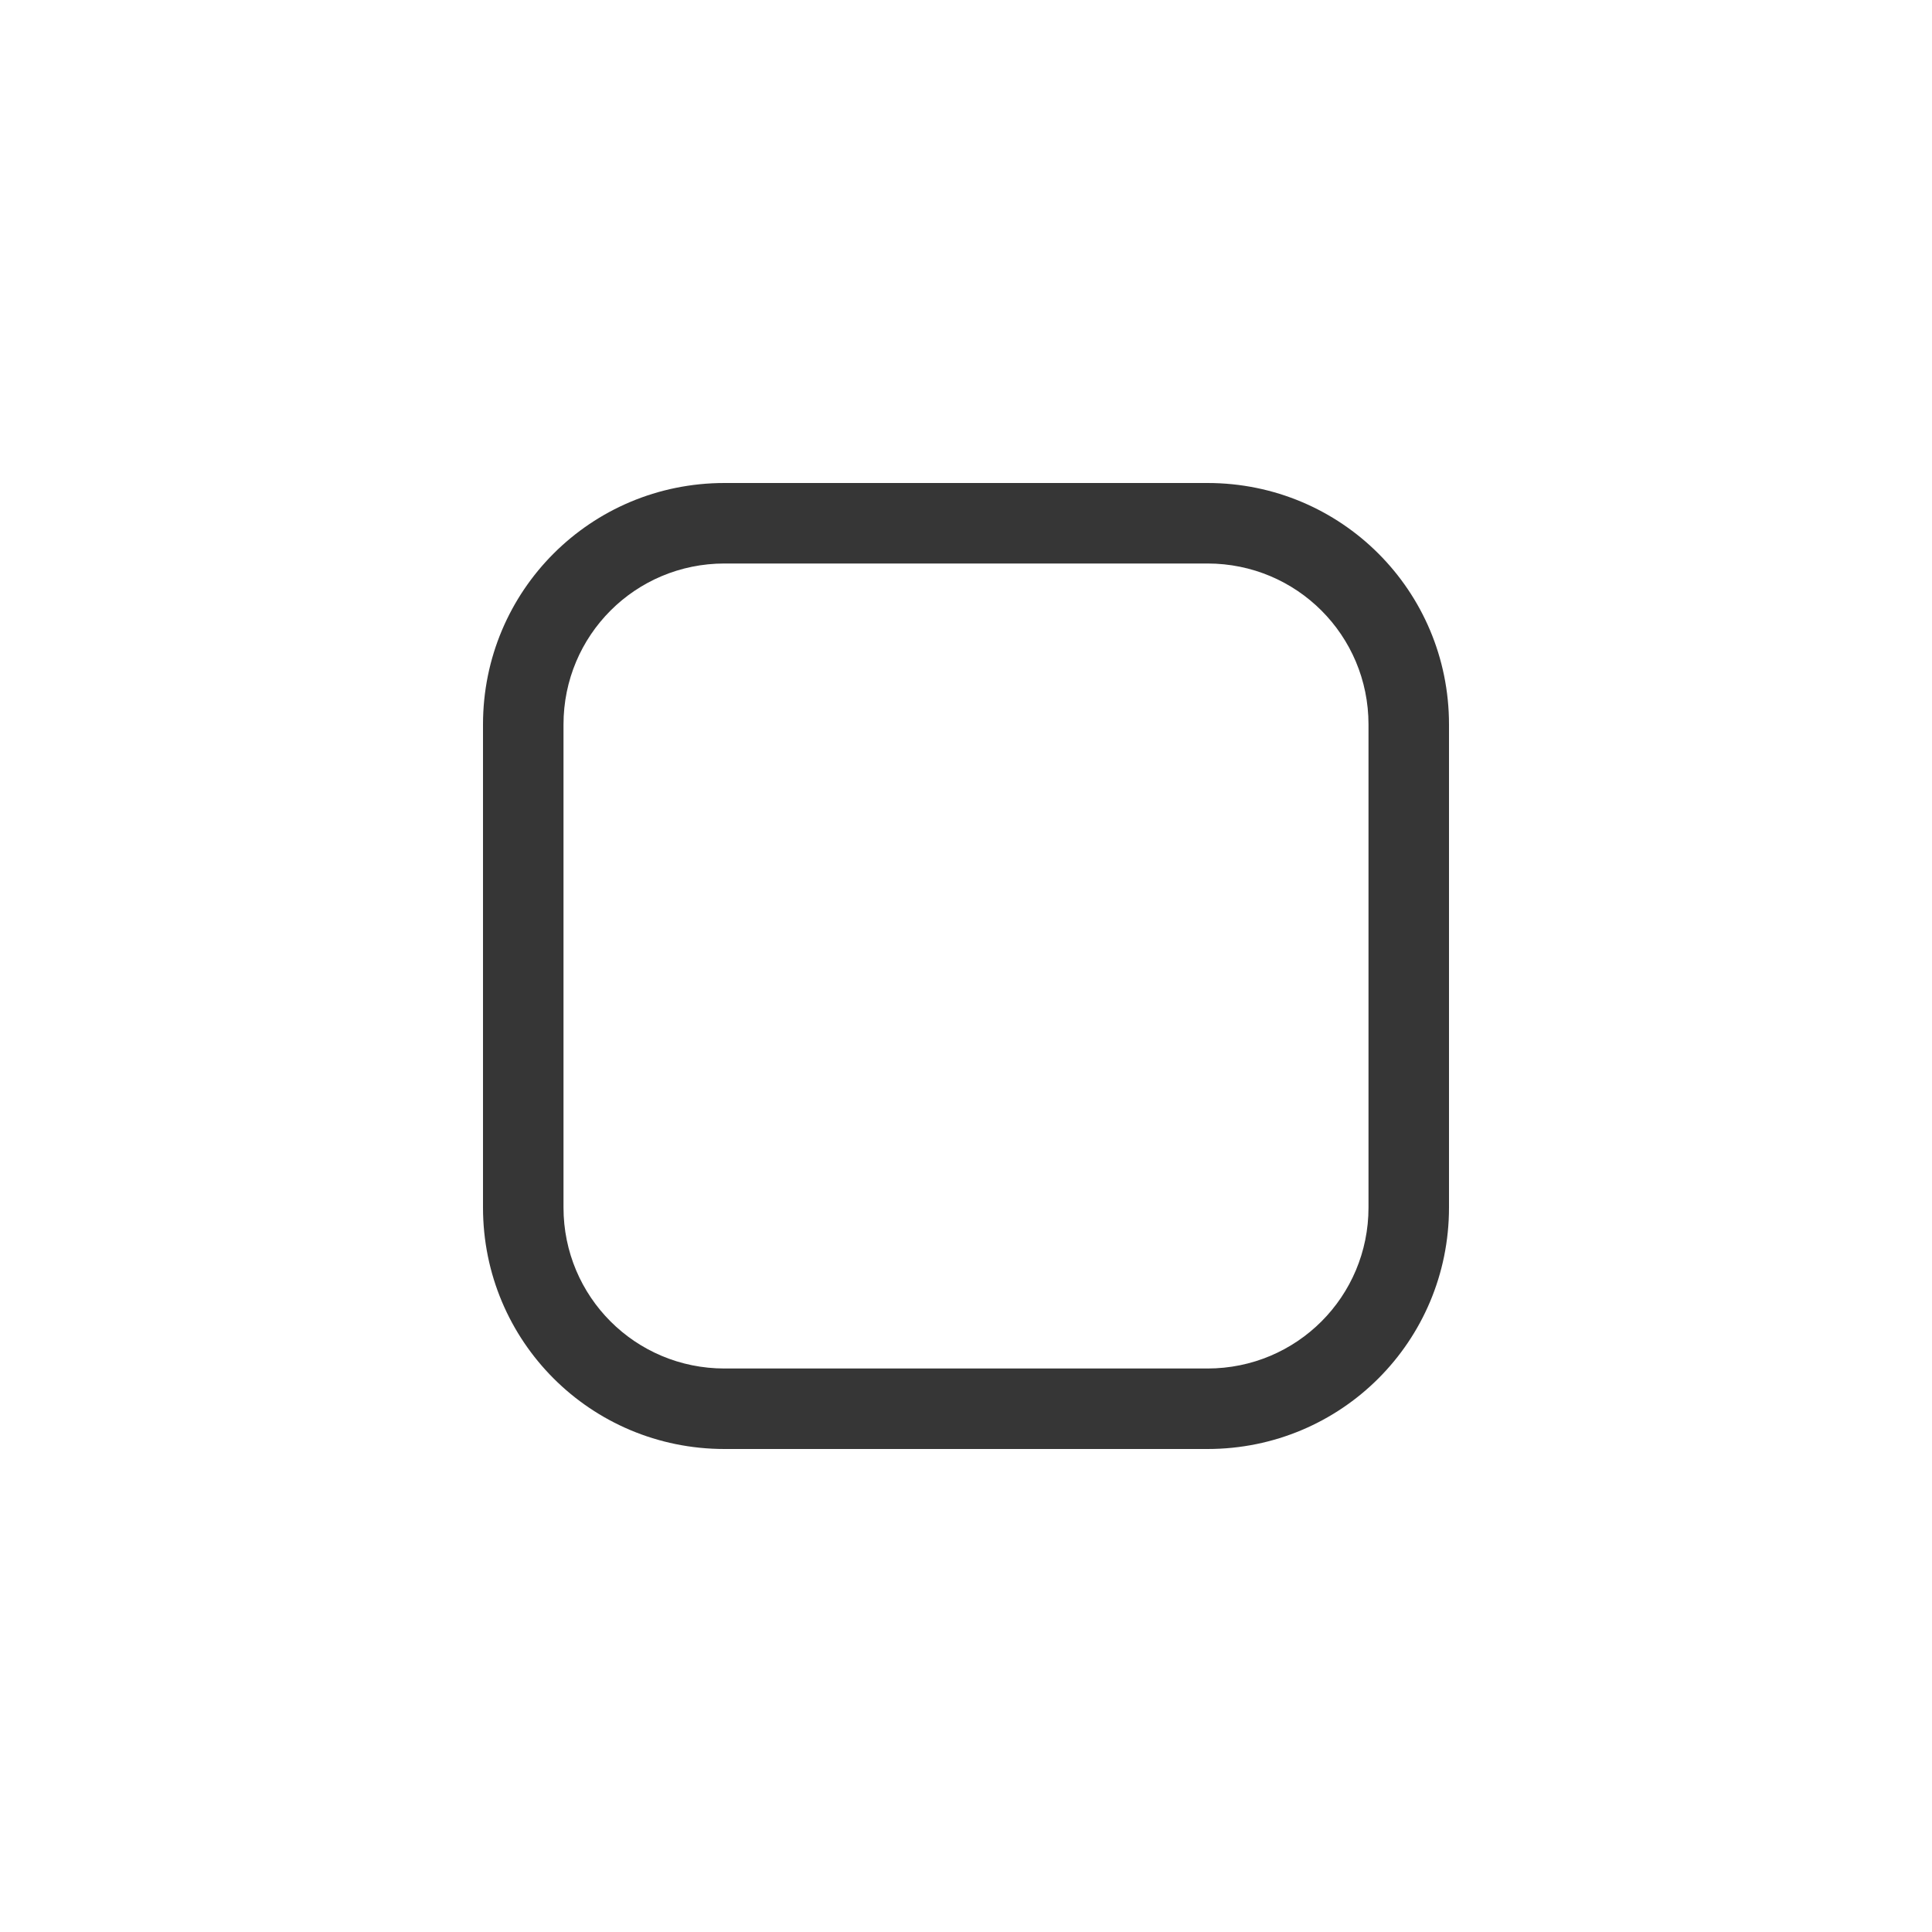
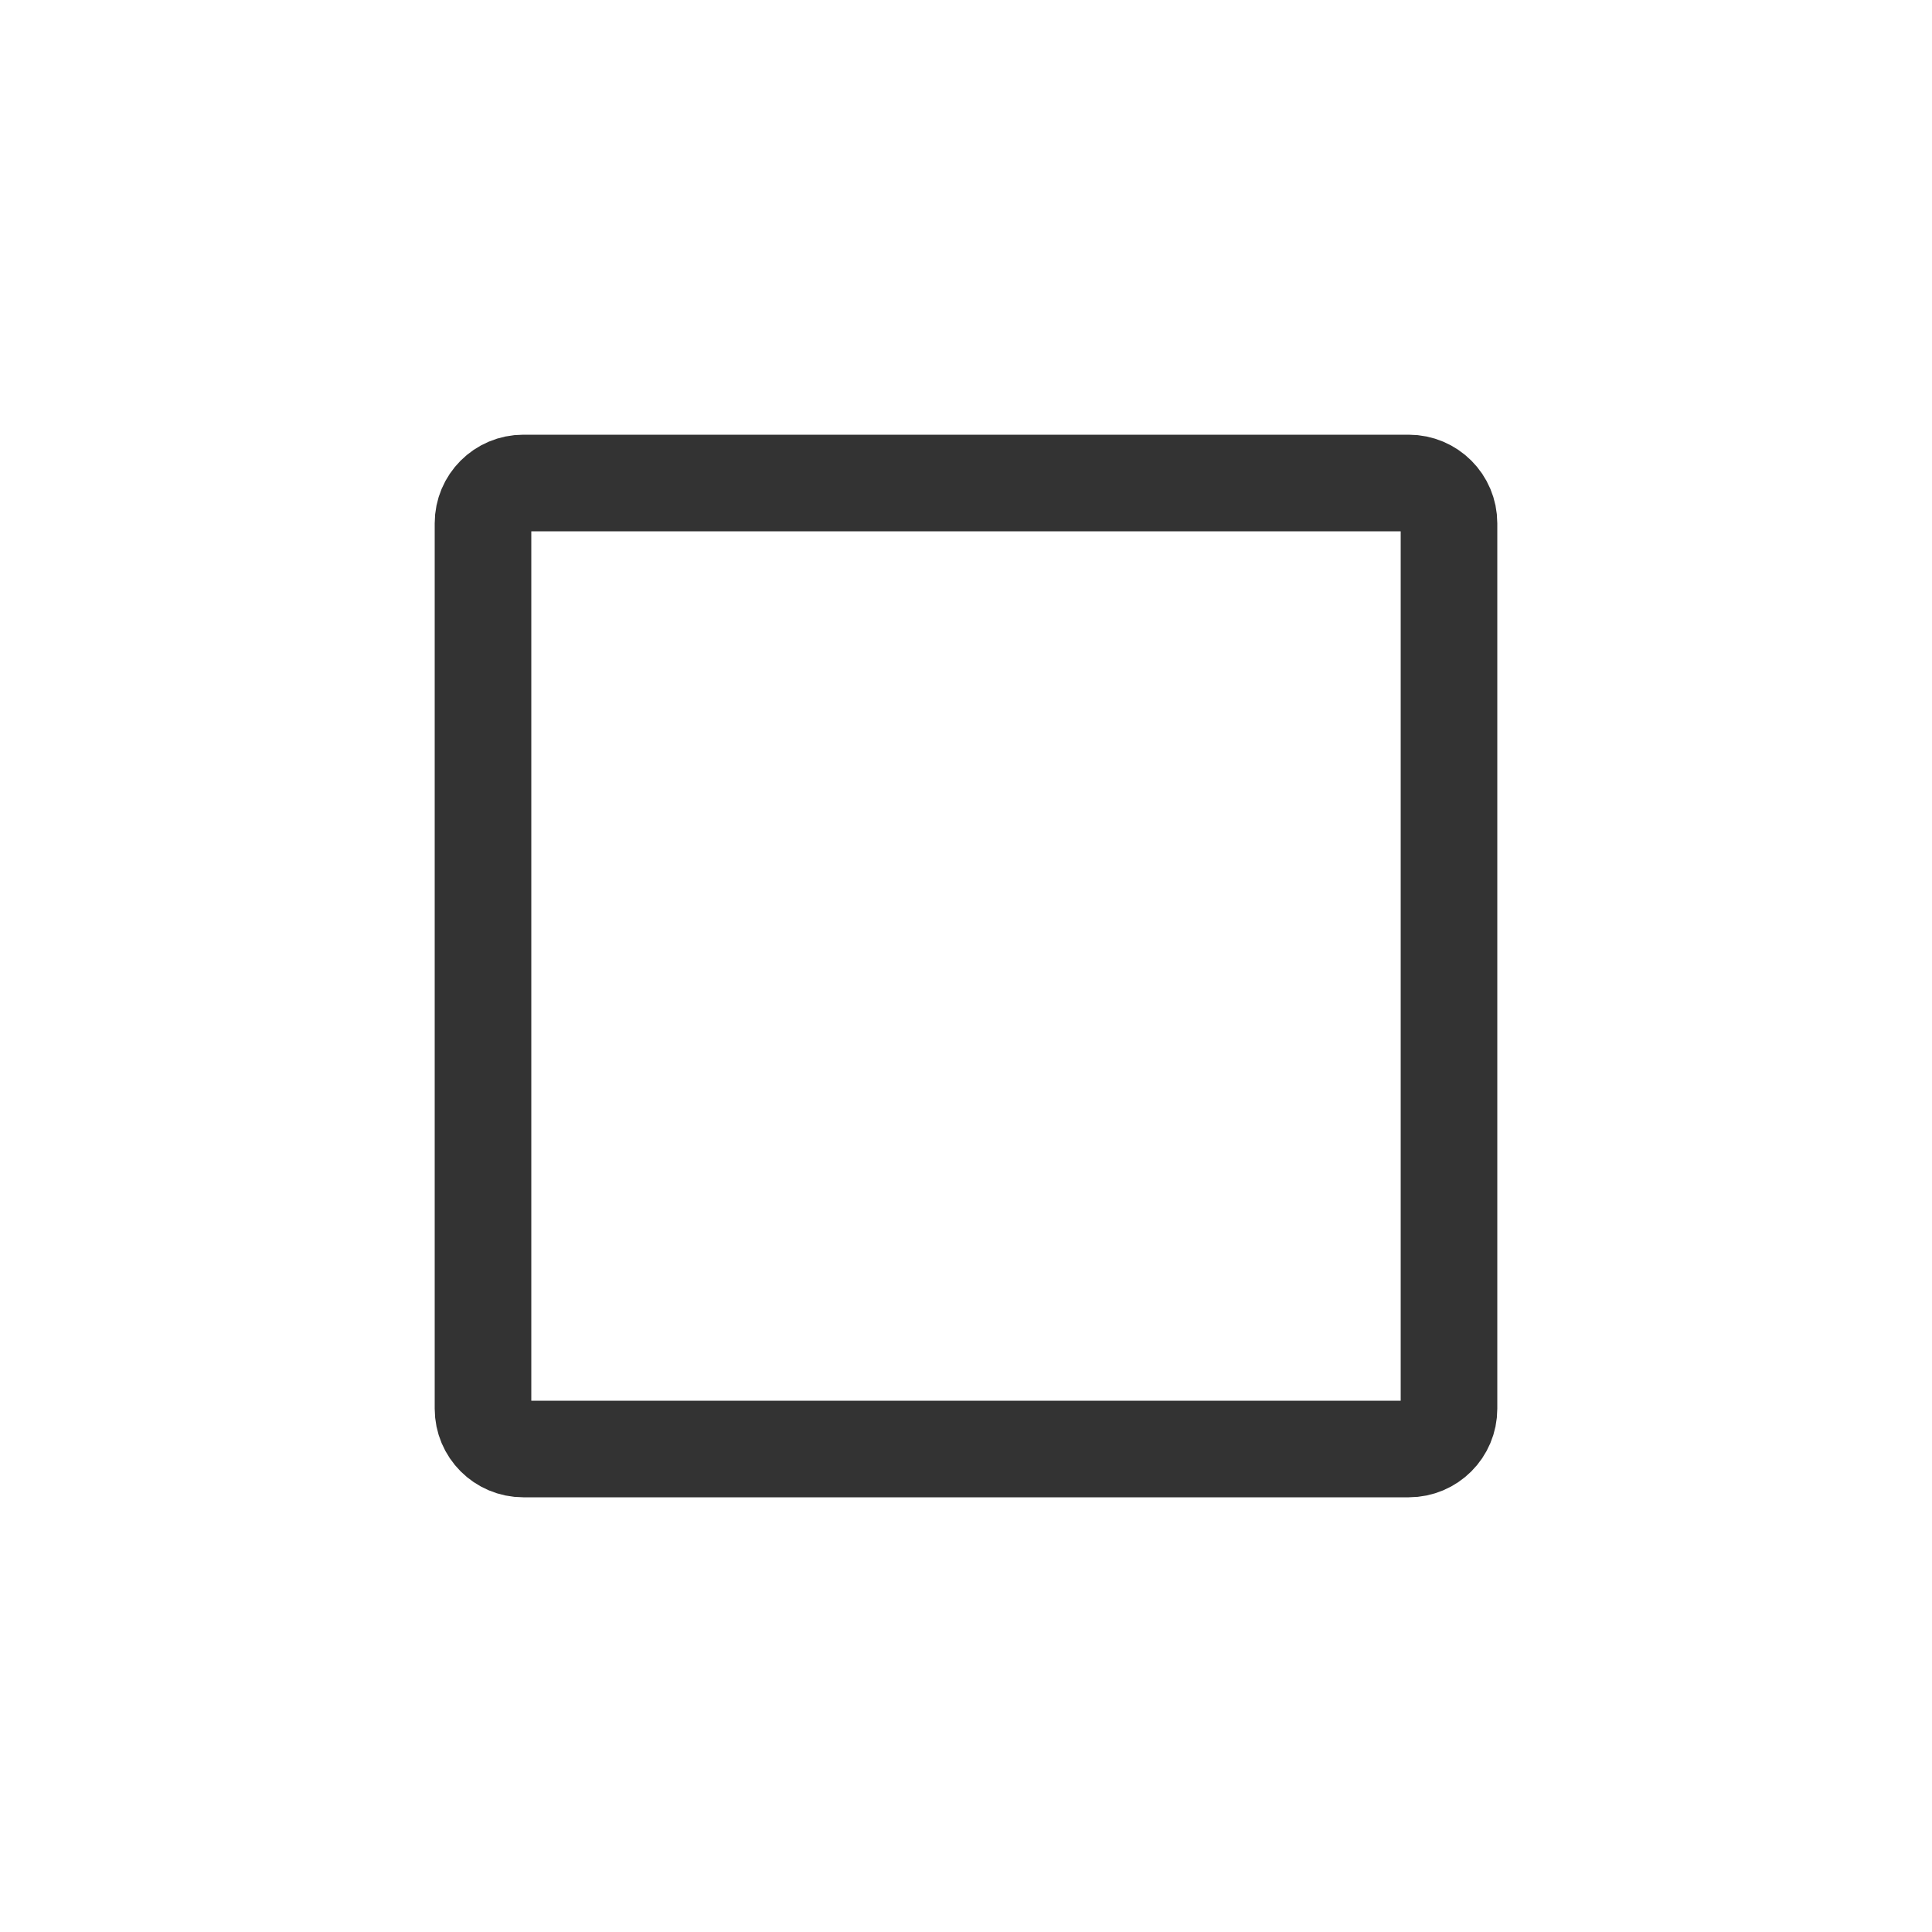
- <svg xmlns="http://www.w3.org/2000/svg" width="24" height="24" viewBox="0 0 24 24" version="1.1" id="svg5">
-   <defs id="defs2">
-     <style id="current-color-scheme" type="text/css">
-       .ColorScheme-Text { color:#363636; }
-     </style>
-   </defs>
-   <path id="rect436" style="fill:currentColor;stroke-width:2;stroke-linecap:round;stroke-linejoin:round" d="M 9,6 C 7.338,6 6,7.338 6,9 v 6 c 0,1.662 1.338,3 3,3 h 6 c 1.662,0 3,-1.338 3,-3 V 9 C 18,7.338 16.662,6 15,6 Z m 0,1 h 6 c 1.108,0 2,0.892 2,2 v 6 c 0,1.108 -0.892,2 -2,2 H 9 C 7.892,17 7,16.108 7,15 V 9 C 7,7.892 7.892,7 9,7 Z" class="ColorScheme-Text" />
+ <svg xmlns="http://www.w3.org/2000/svg" viewBox="0 0 24 24" width="24" height="24" stroke="#333333" stroke-width="1.2" stroke-linecap="round" stroke-linejoin="round" fill="none">
+   <g id="SVGRepo_iconCarrier">
+     <rect x="6" y="6" width="12" height="12" rx="0.5" />
+   </g>
</svg>
